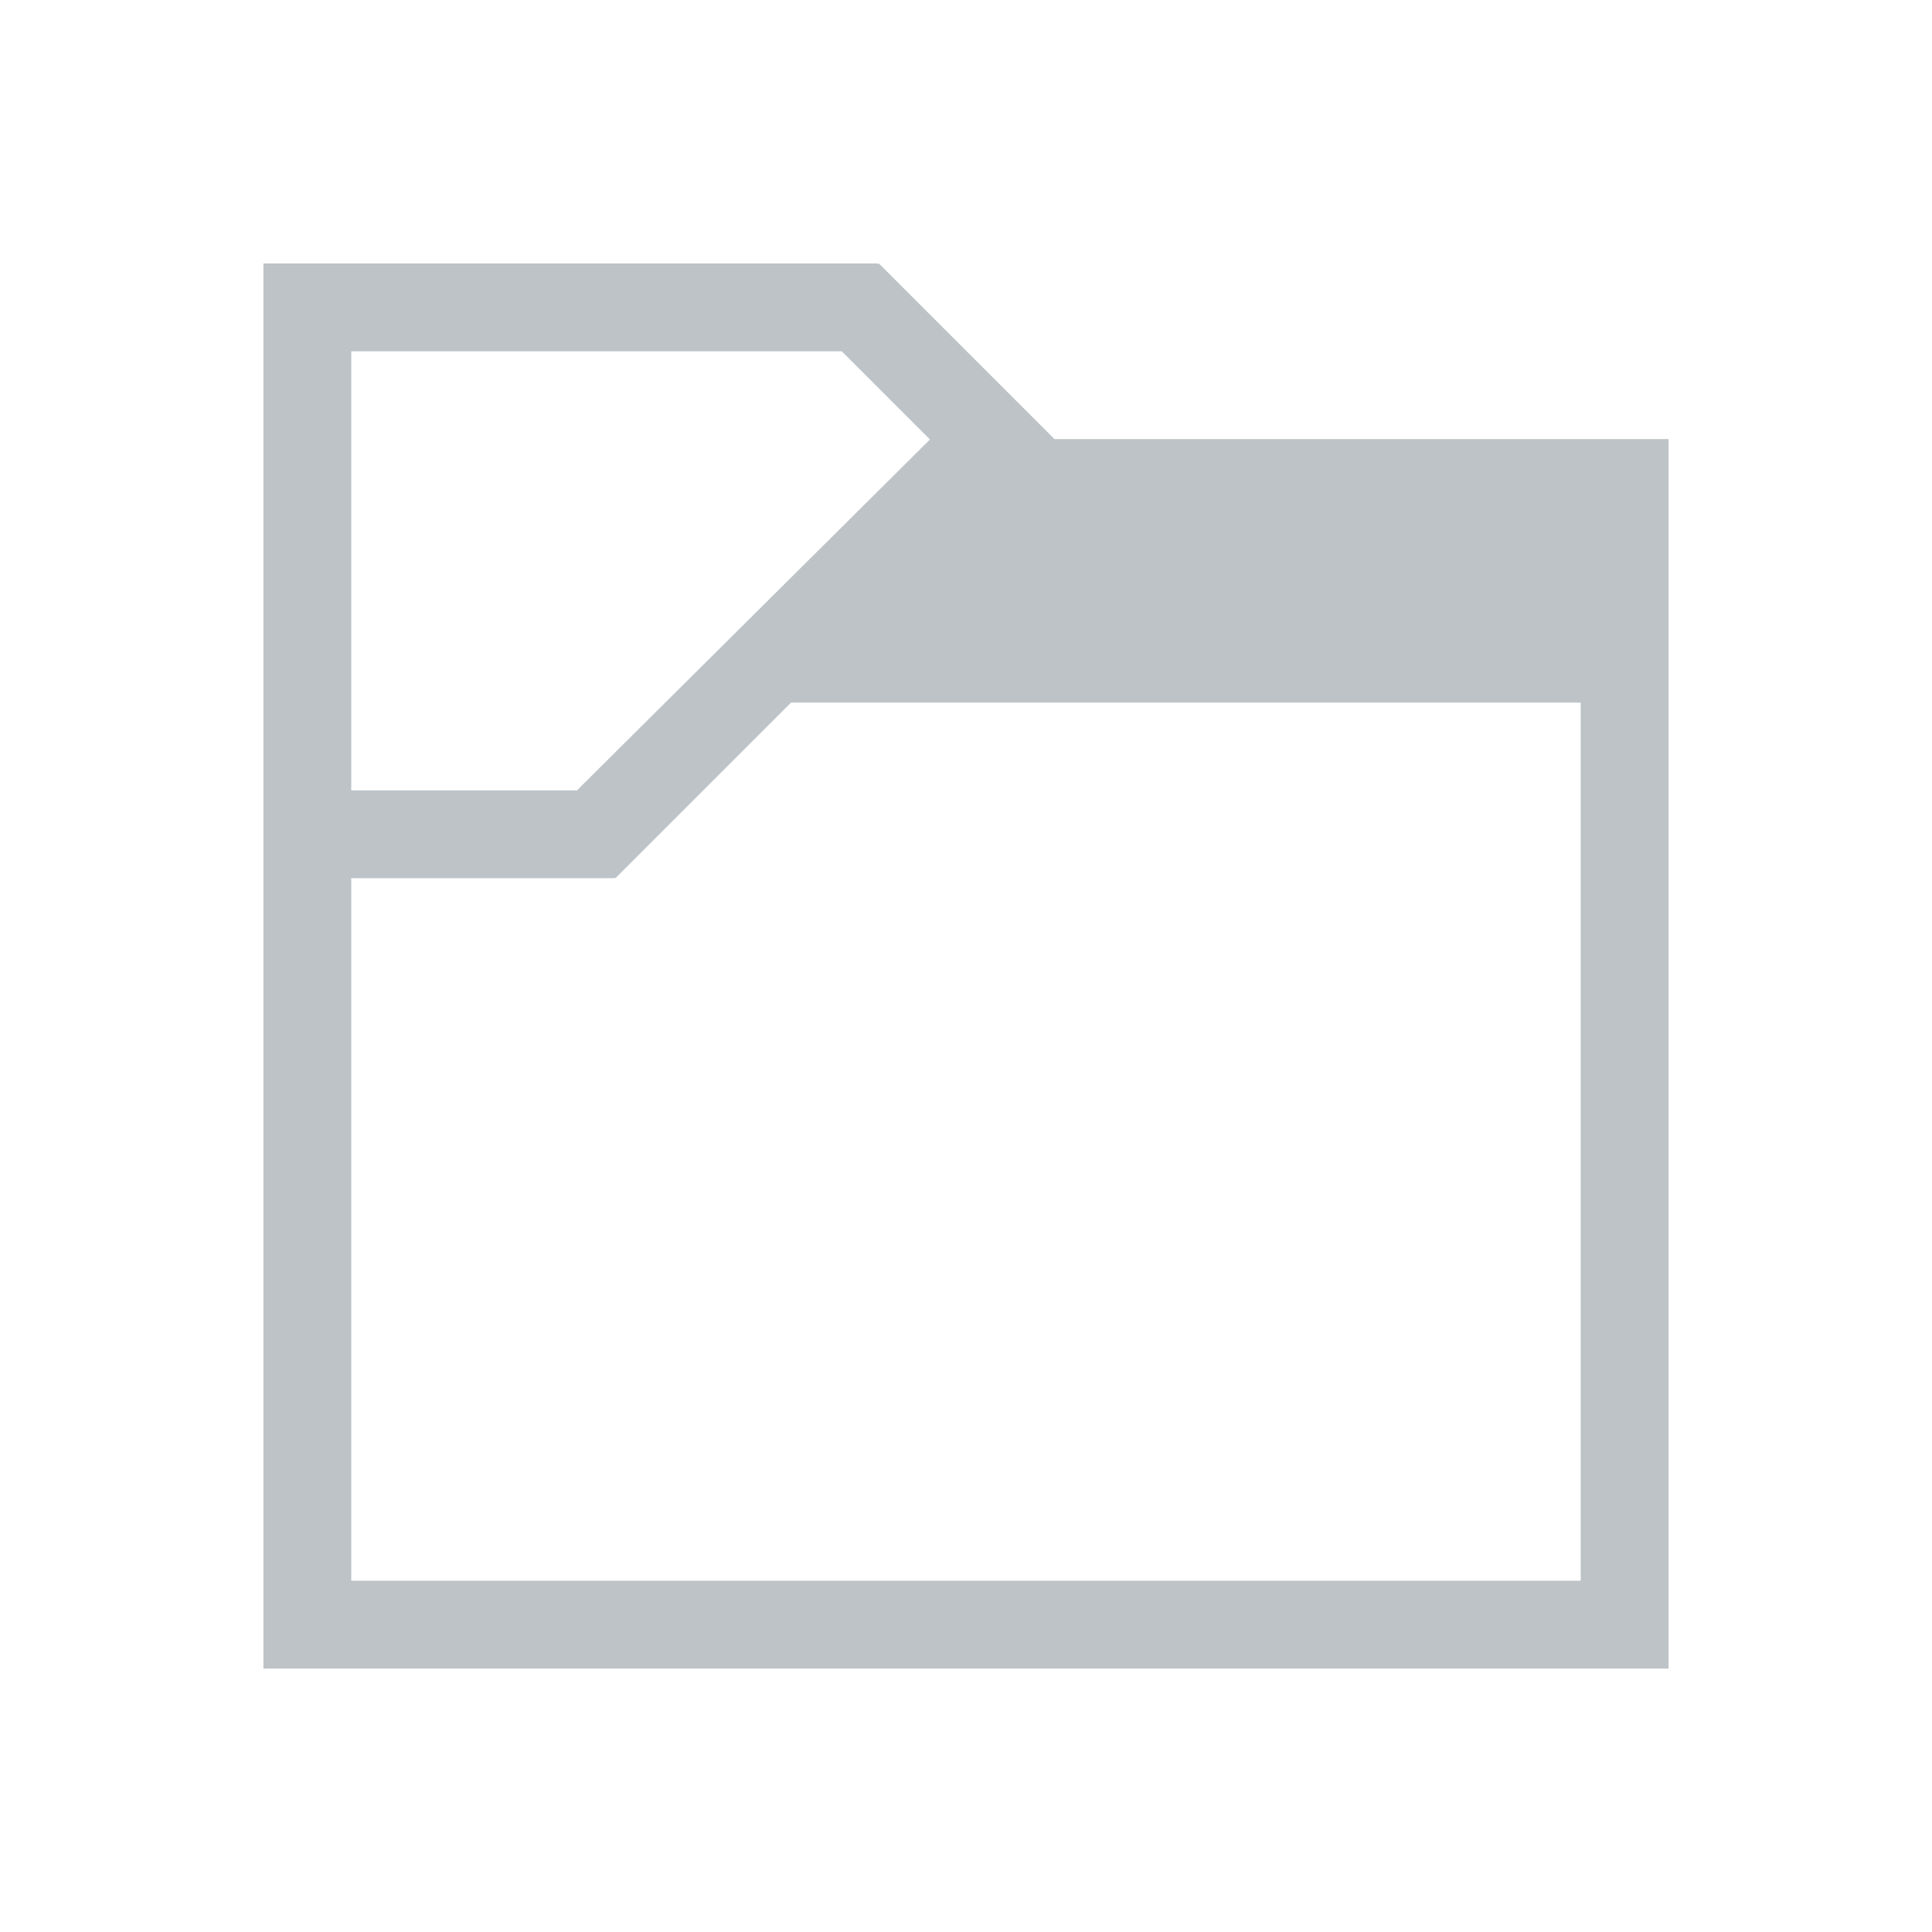
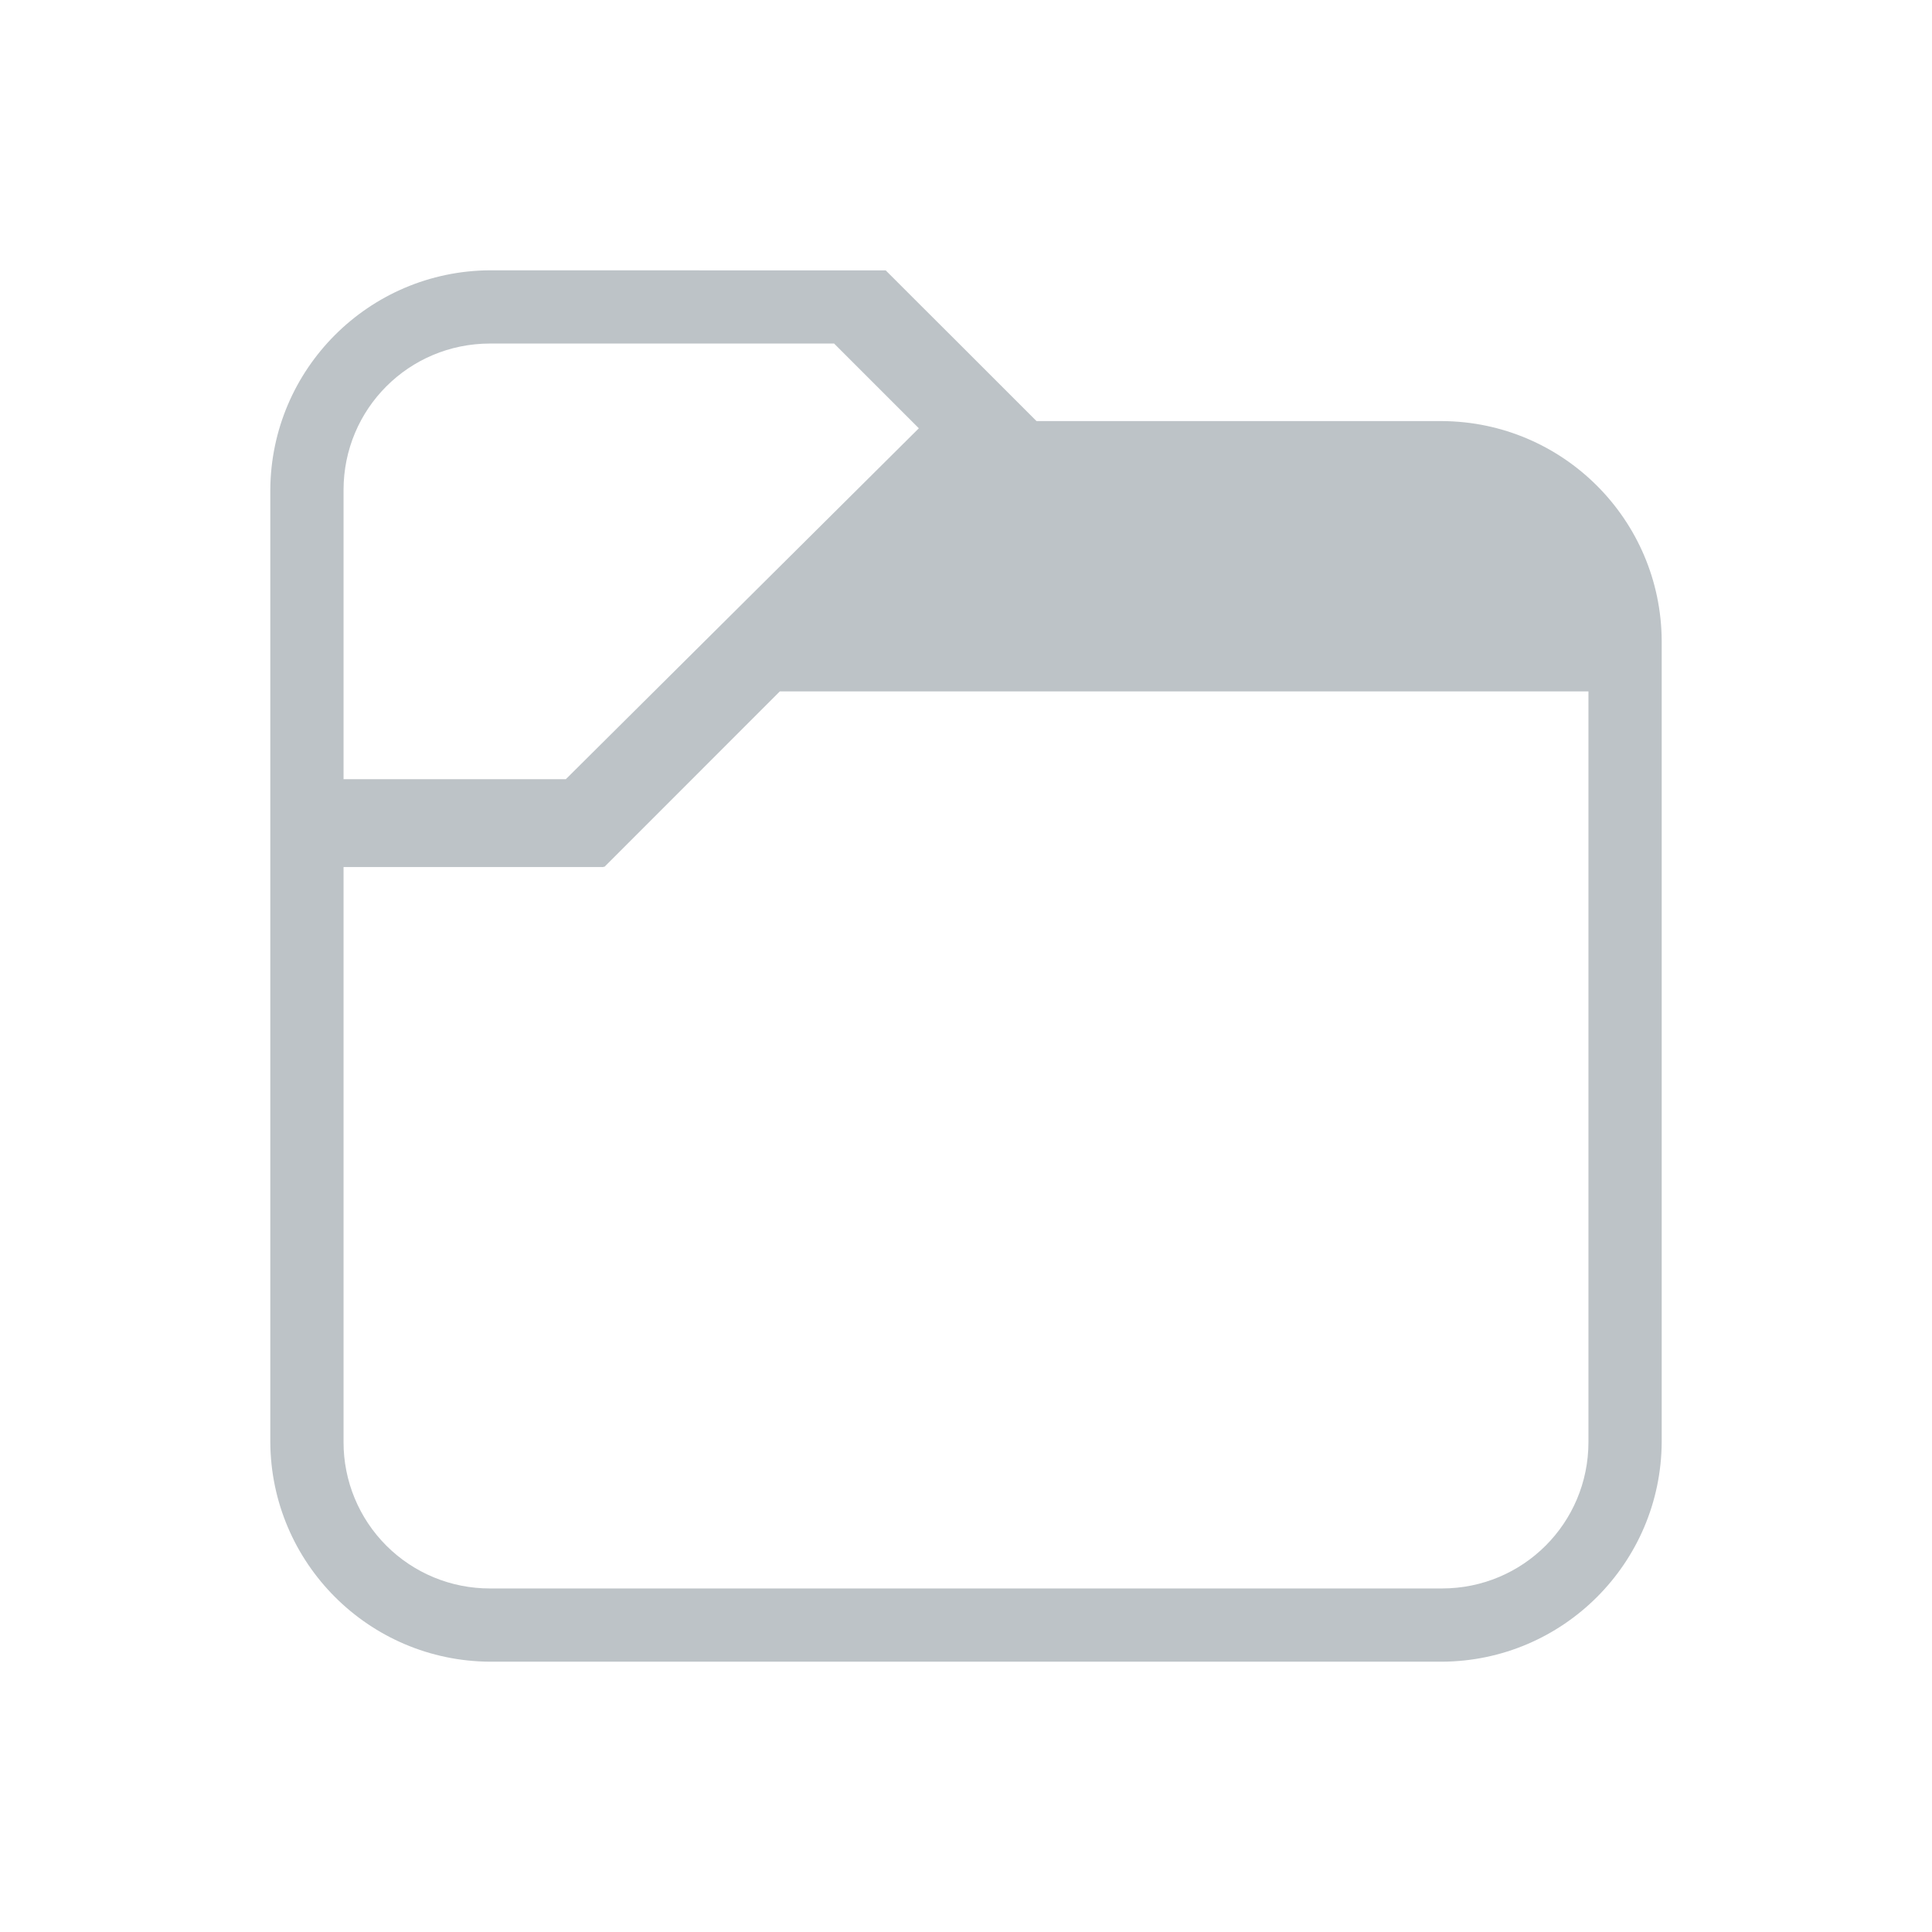
<svg xmlns="http://www.w3.org/2000/svg" viewBox="0 0 22 22">
-   <path style="fill:#bdc3c7;fill-opacity:1;stroke:none" d="m 424.714,528.791 0,1 0,15 1,0 15,0 0,-1 0,-13 -6.992,0 -2,-2 -0.008,0.008 0,-0.008 -6,0 -1,0 z m 1,1 3,0 2.586,0 1.004,1.004 -4.02,3.996 -0.002,0 -2.568,0 0,-5 z m 5.008,4 8.992,0 0,10 -14,0 0,-8 1.562,0 1.438,0 0,-0.008 0.008,0.008 2,-2 z" transform="translate(-421.7143,-525.7907)" />
+   <path d="M5.58 3.078A2.515 2.515 0 0 0 3.078 5.58v10.84a2.515 2.515 0 0 0 2.502 2.502h10.84a2.515 2.515 0 0 0 2.502-2.502V7.297a2.515 2.515 0 0 0-2.502-2.502h-4.617l-.883-.883-.434-.433-.4-.4zm0 .834h3.918l.965.965-4.02 3.996H3.912V5.58c0-.924.744-1.668 1.668-1.668zm3.3 3.961h9.208v8.547c0 .924-.744 1.668-1.668 1.668H5.58a1.664 1.664 0 0 1-1.668-1.668V9.873H6.873v-.008l.008.008z" fill="#bdc3c7" />
</svg>
